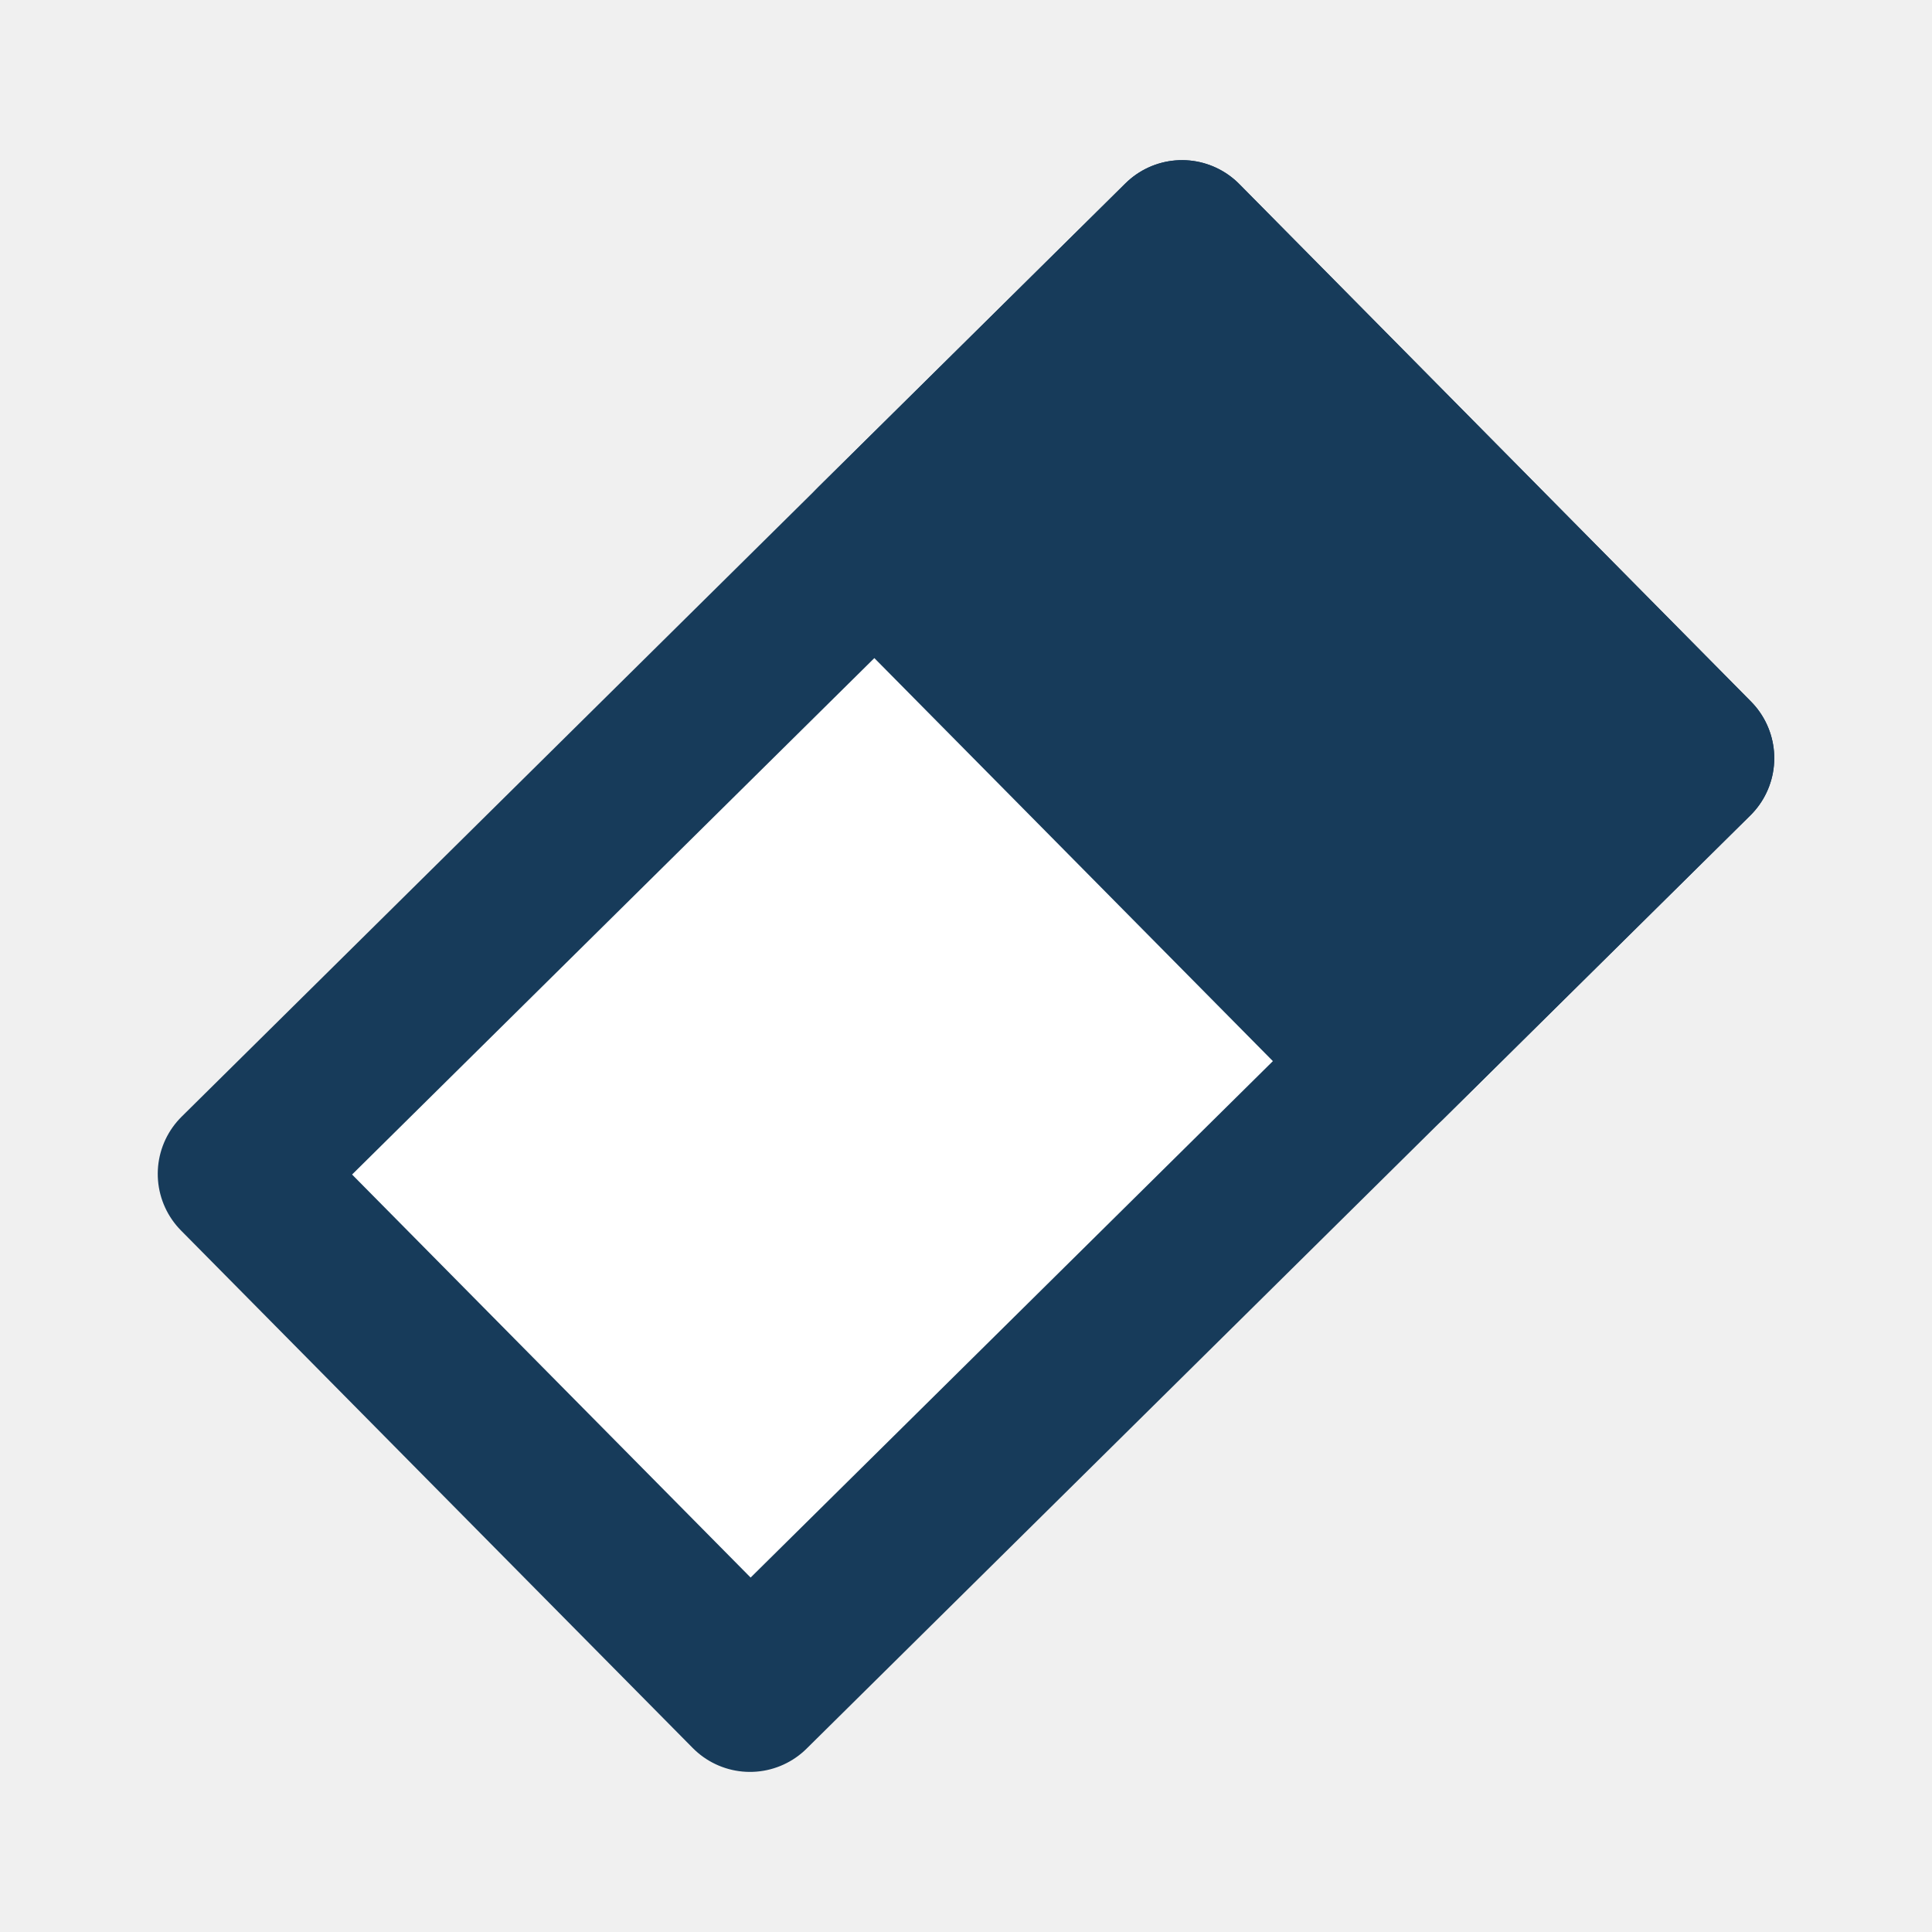
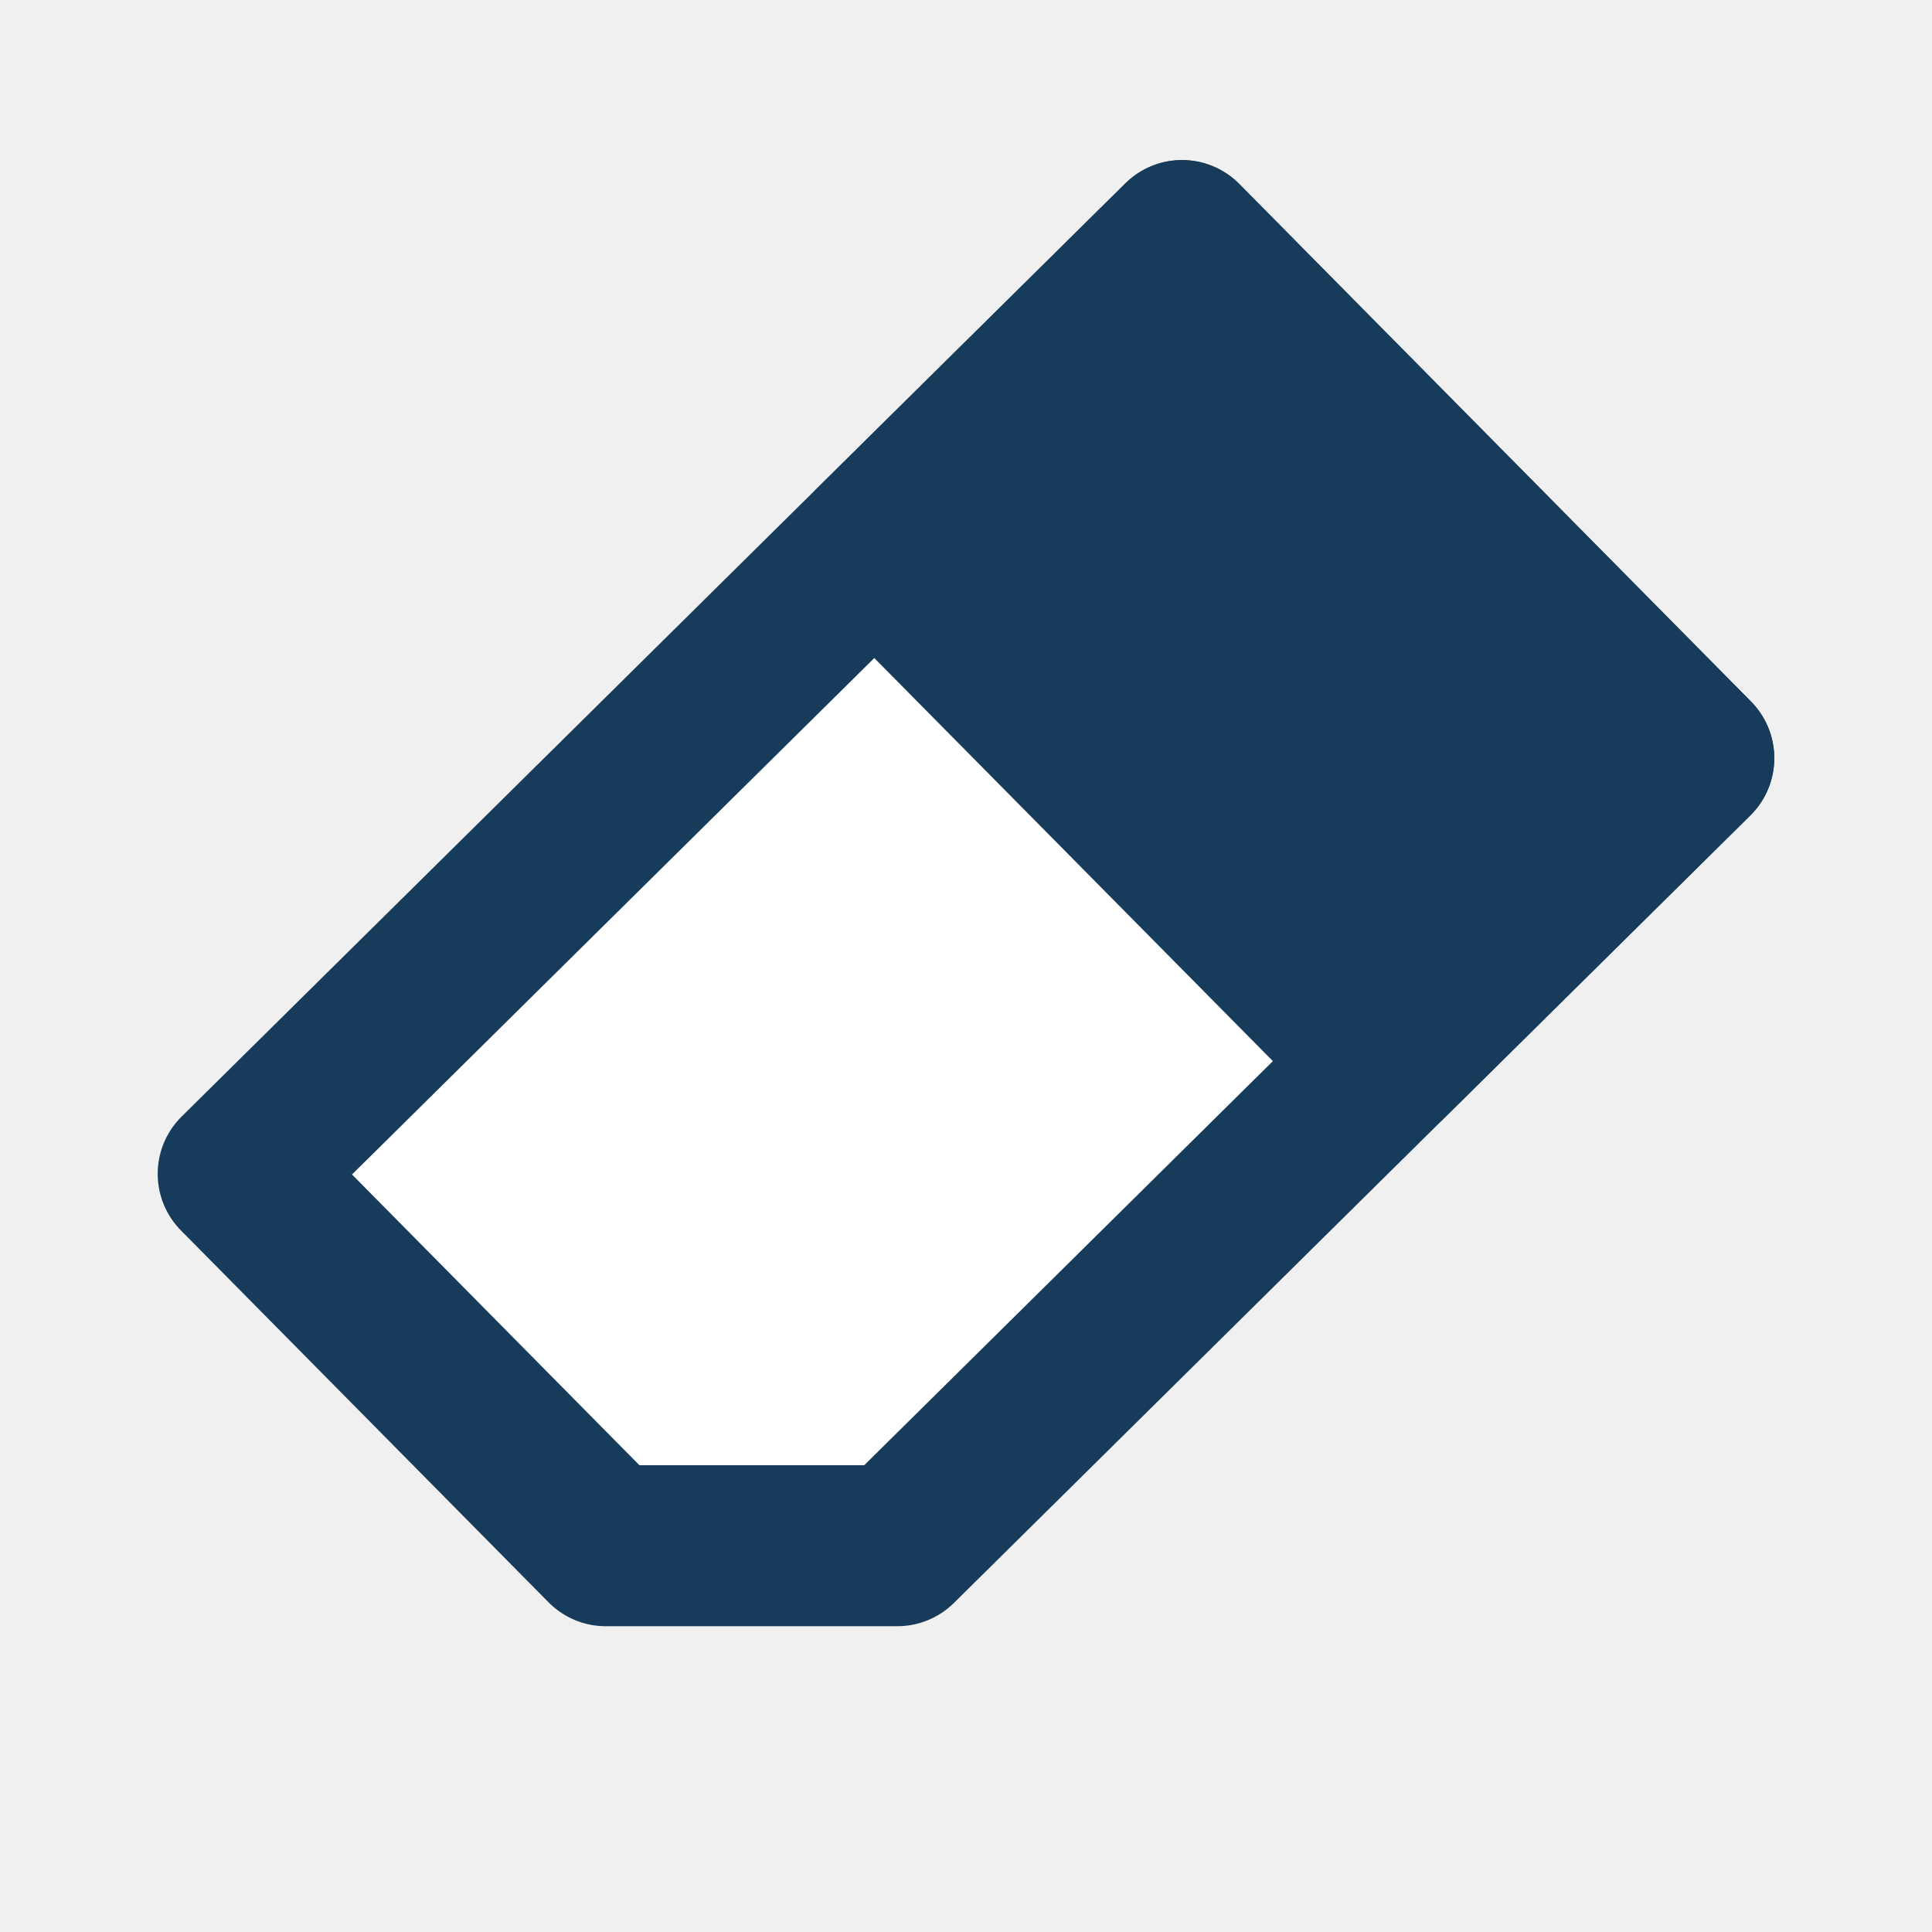
<svg xmlns="http://www.w3.org/2000/svg" viewBox="0 0 24 24" version="1.1" id="svg2">
  <defs id="defs2" />
-   <rect style="fill:#ffffff;stroke:#173b5a;stroke-width:2;stroke-linejoin:round;paint-order:markers fill stroke" id="rect2" width="16.488" height="9.041" x="-8.149" y="12.45" transform="rotate(-44.67866)" />
+   <path id="path1" style="fill:#ffffff;stroke:#173b5a;stroke-width:2;stroke-linejoin:round;paint-order:markers fill stroke" d="M 8.34 12.449 L -8.149 12.449 L -8.15 18.945 L -5.575 21.491 L 8.339 21.491 L 8.34 12.449 z " transform="rotate(-44.67866)" />
  <rect style="fill:#173b5a;fill-opacity:1;stroke:#173b5a;stroke-width:2;stroke-linejoin:round;paint-order:markers fill stroke" id="rect3" width="5.364" height="9.041" x="2.975" y="12.45" transform="rotate(-44.67866)" />
</svg>
